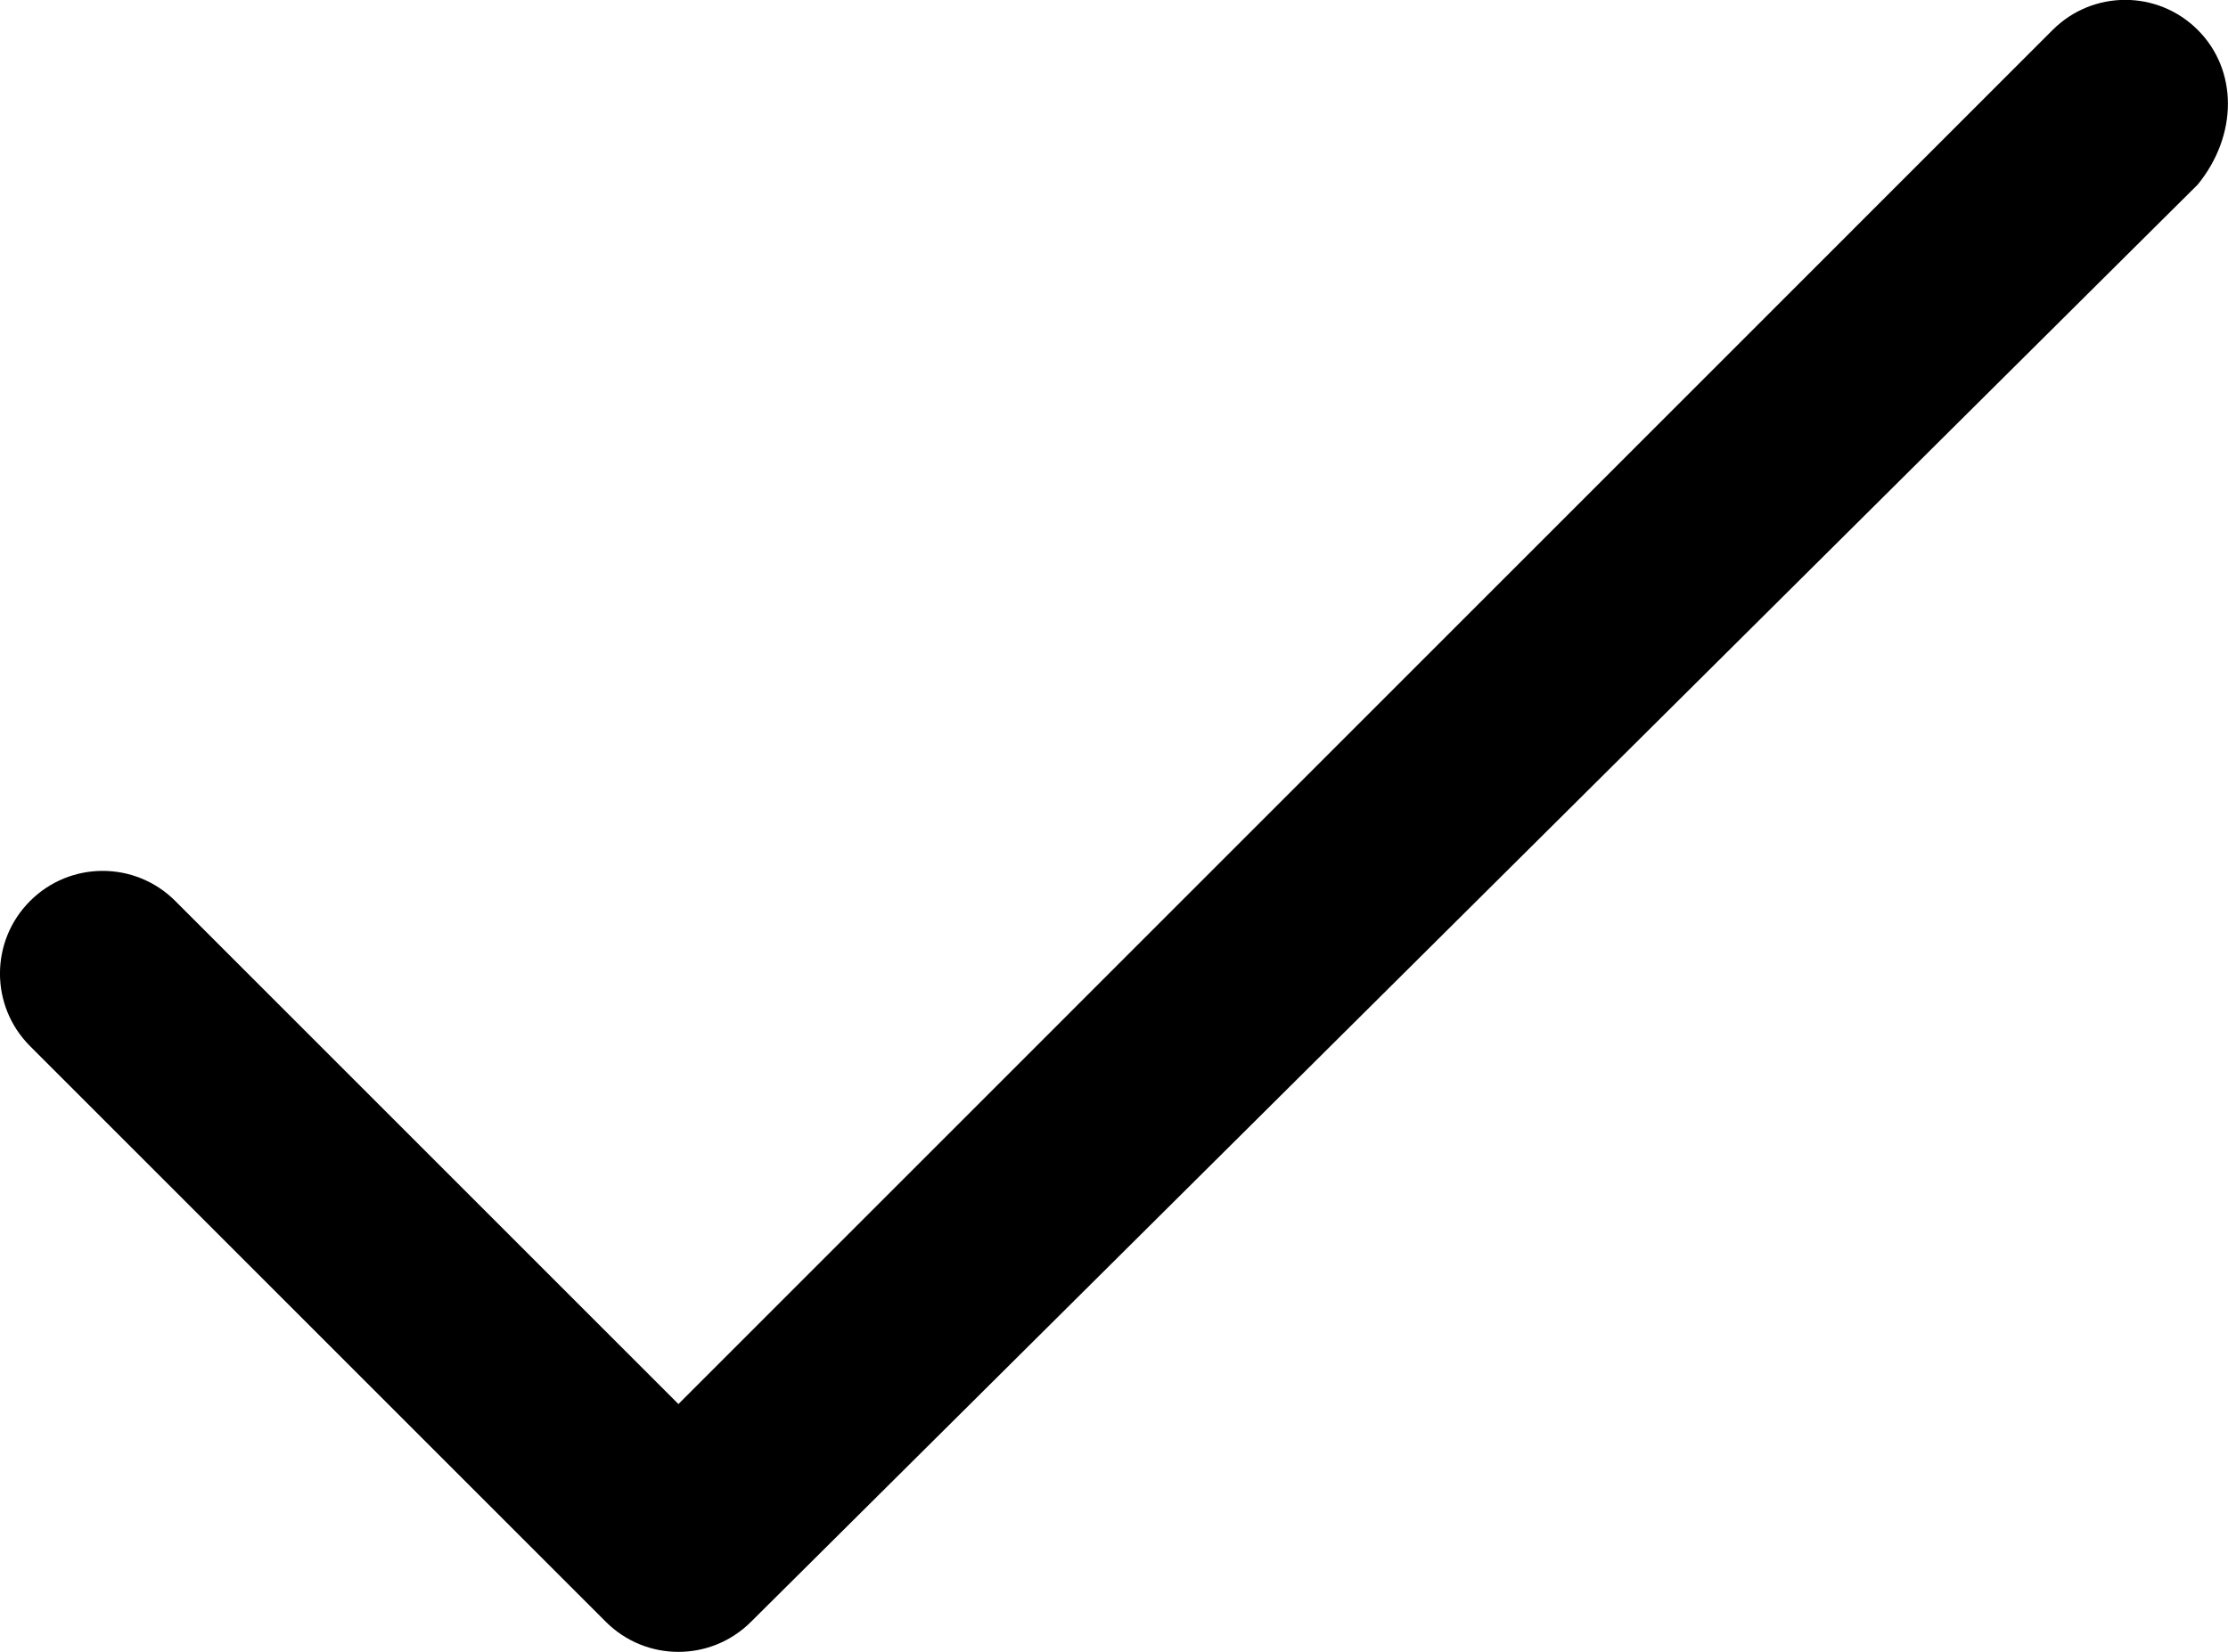
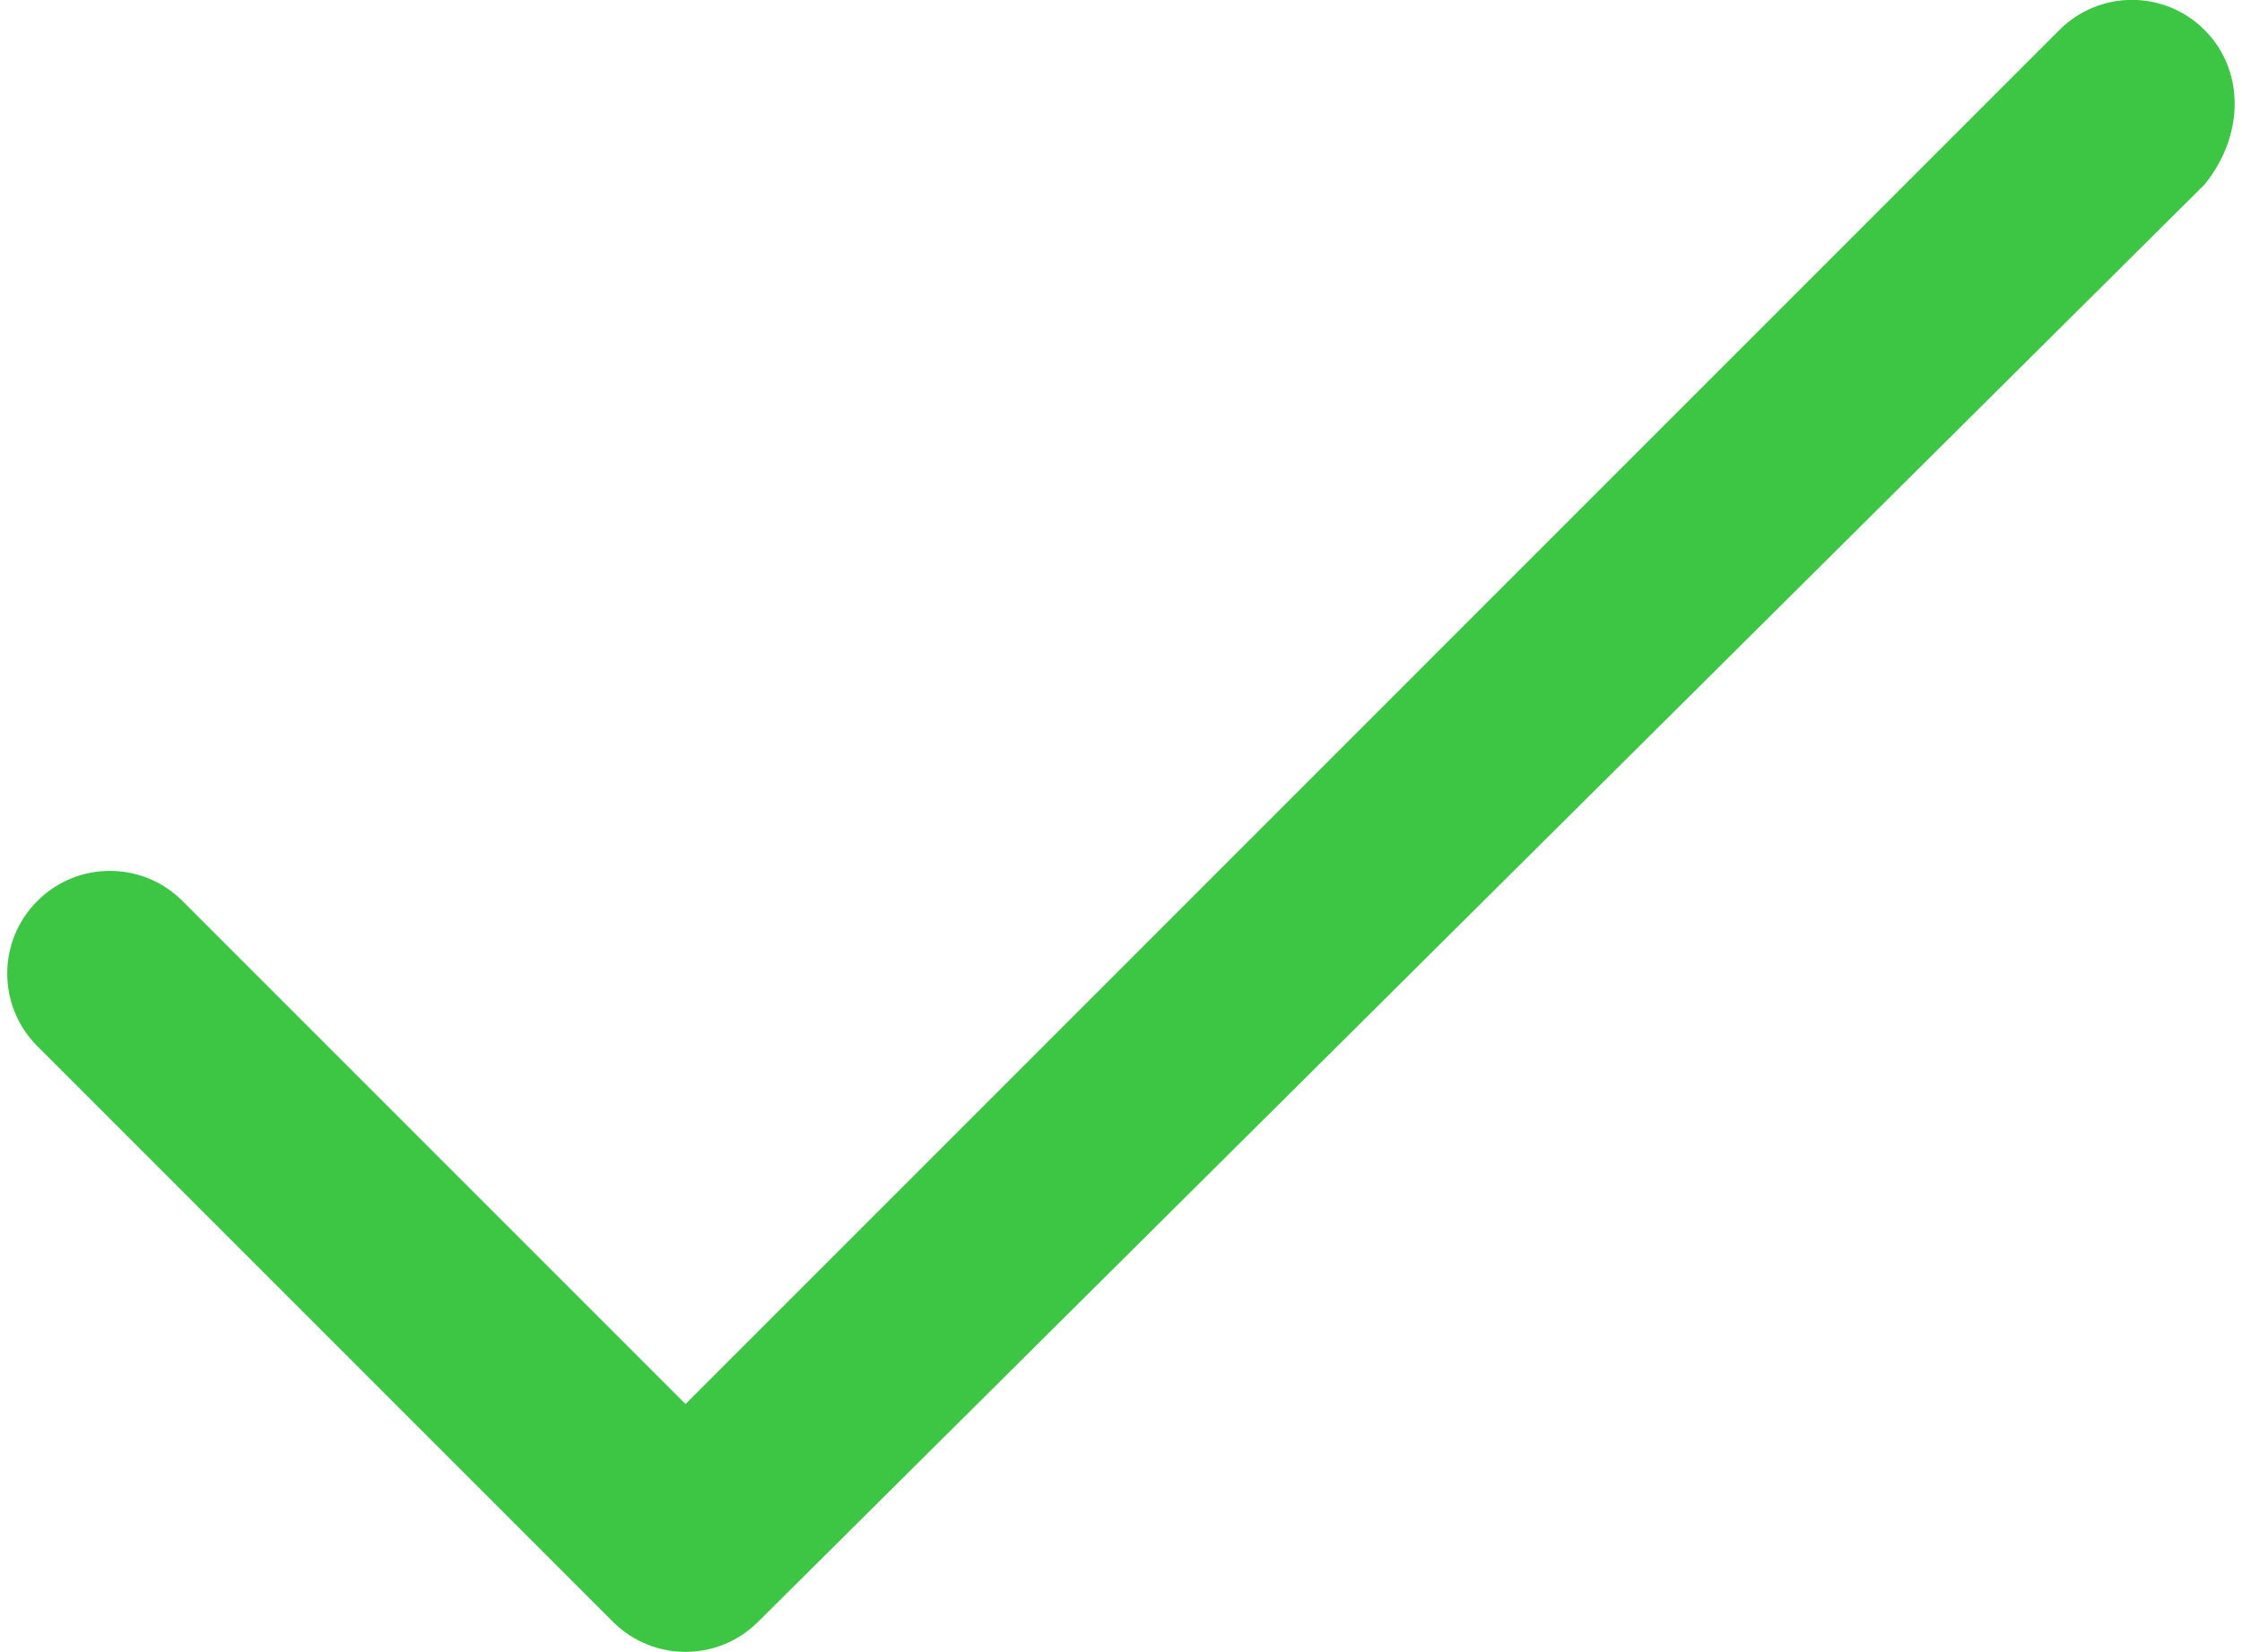
- <svg xmlns="http://www.w3.org/2000/svg" version="1.0" id="Layer_1" x="0px" y="0px" width="21.698px" height="16.09px" viewBox="-82.357 4.875 21.698 16.09" enable-background="new -82.357 4.875 21.698 16.09" xml:space="preserve">
-   <path d="M-60.953,5.167c-0.391-0.391-1.023-0.391-1.414,0L-75.75,18.551l-4.9-4.9c-0.391-0.391-1.023-0.391-1.414,0 s-0.391,1.023,0,1.414l5.607,5.607c0.195,0.195,0.451,0.293,0.707,0.293s0.512-0.098,0.707-0.293l14.09-14.0 C-60.562,6.191-60.562,5.558-60.953,5.167z" />
+ <svg xmlns="http://www.w3.org/2000/svg" version="1.0" id="Layer_1" x="0px" y="0px" width="32.698px" height="24.09px" viewBox="-82.357 4.875 21.698 16.09" enable-background="new -82.357 4.875 21.698 16.09" xml:space="preserve">
+   <path fill="#3dc644" d="M-60.953,5.167c-0.391-0.391-1.023-0.391-1.414,0L-75.75,18.551l-4.9-4.9c-0.391-0.391-1.023-0.391-1.414,0 s-0.391,1.023,0,1.414l5.607,5.607c0.195,0.195,0.451,0.293,0.707,0.293s0.512-0.098,0.707-0.293l14.09-14.0 C-60.562,6.191-60.562,5.558-60.953,5.167z" />
</svg>
